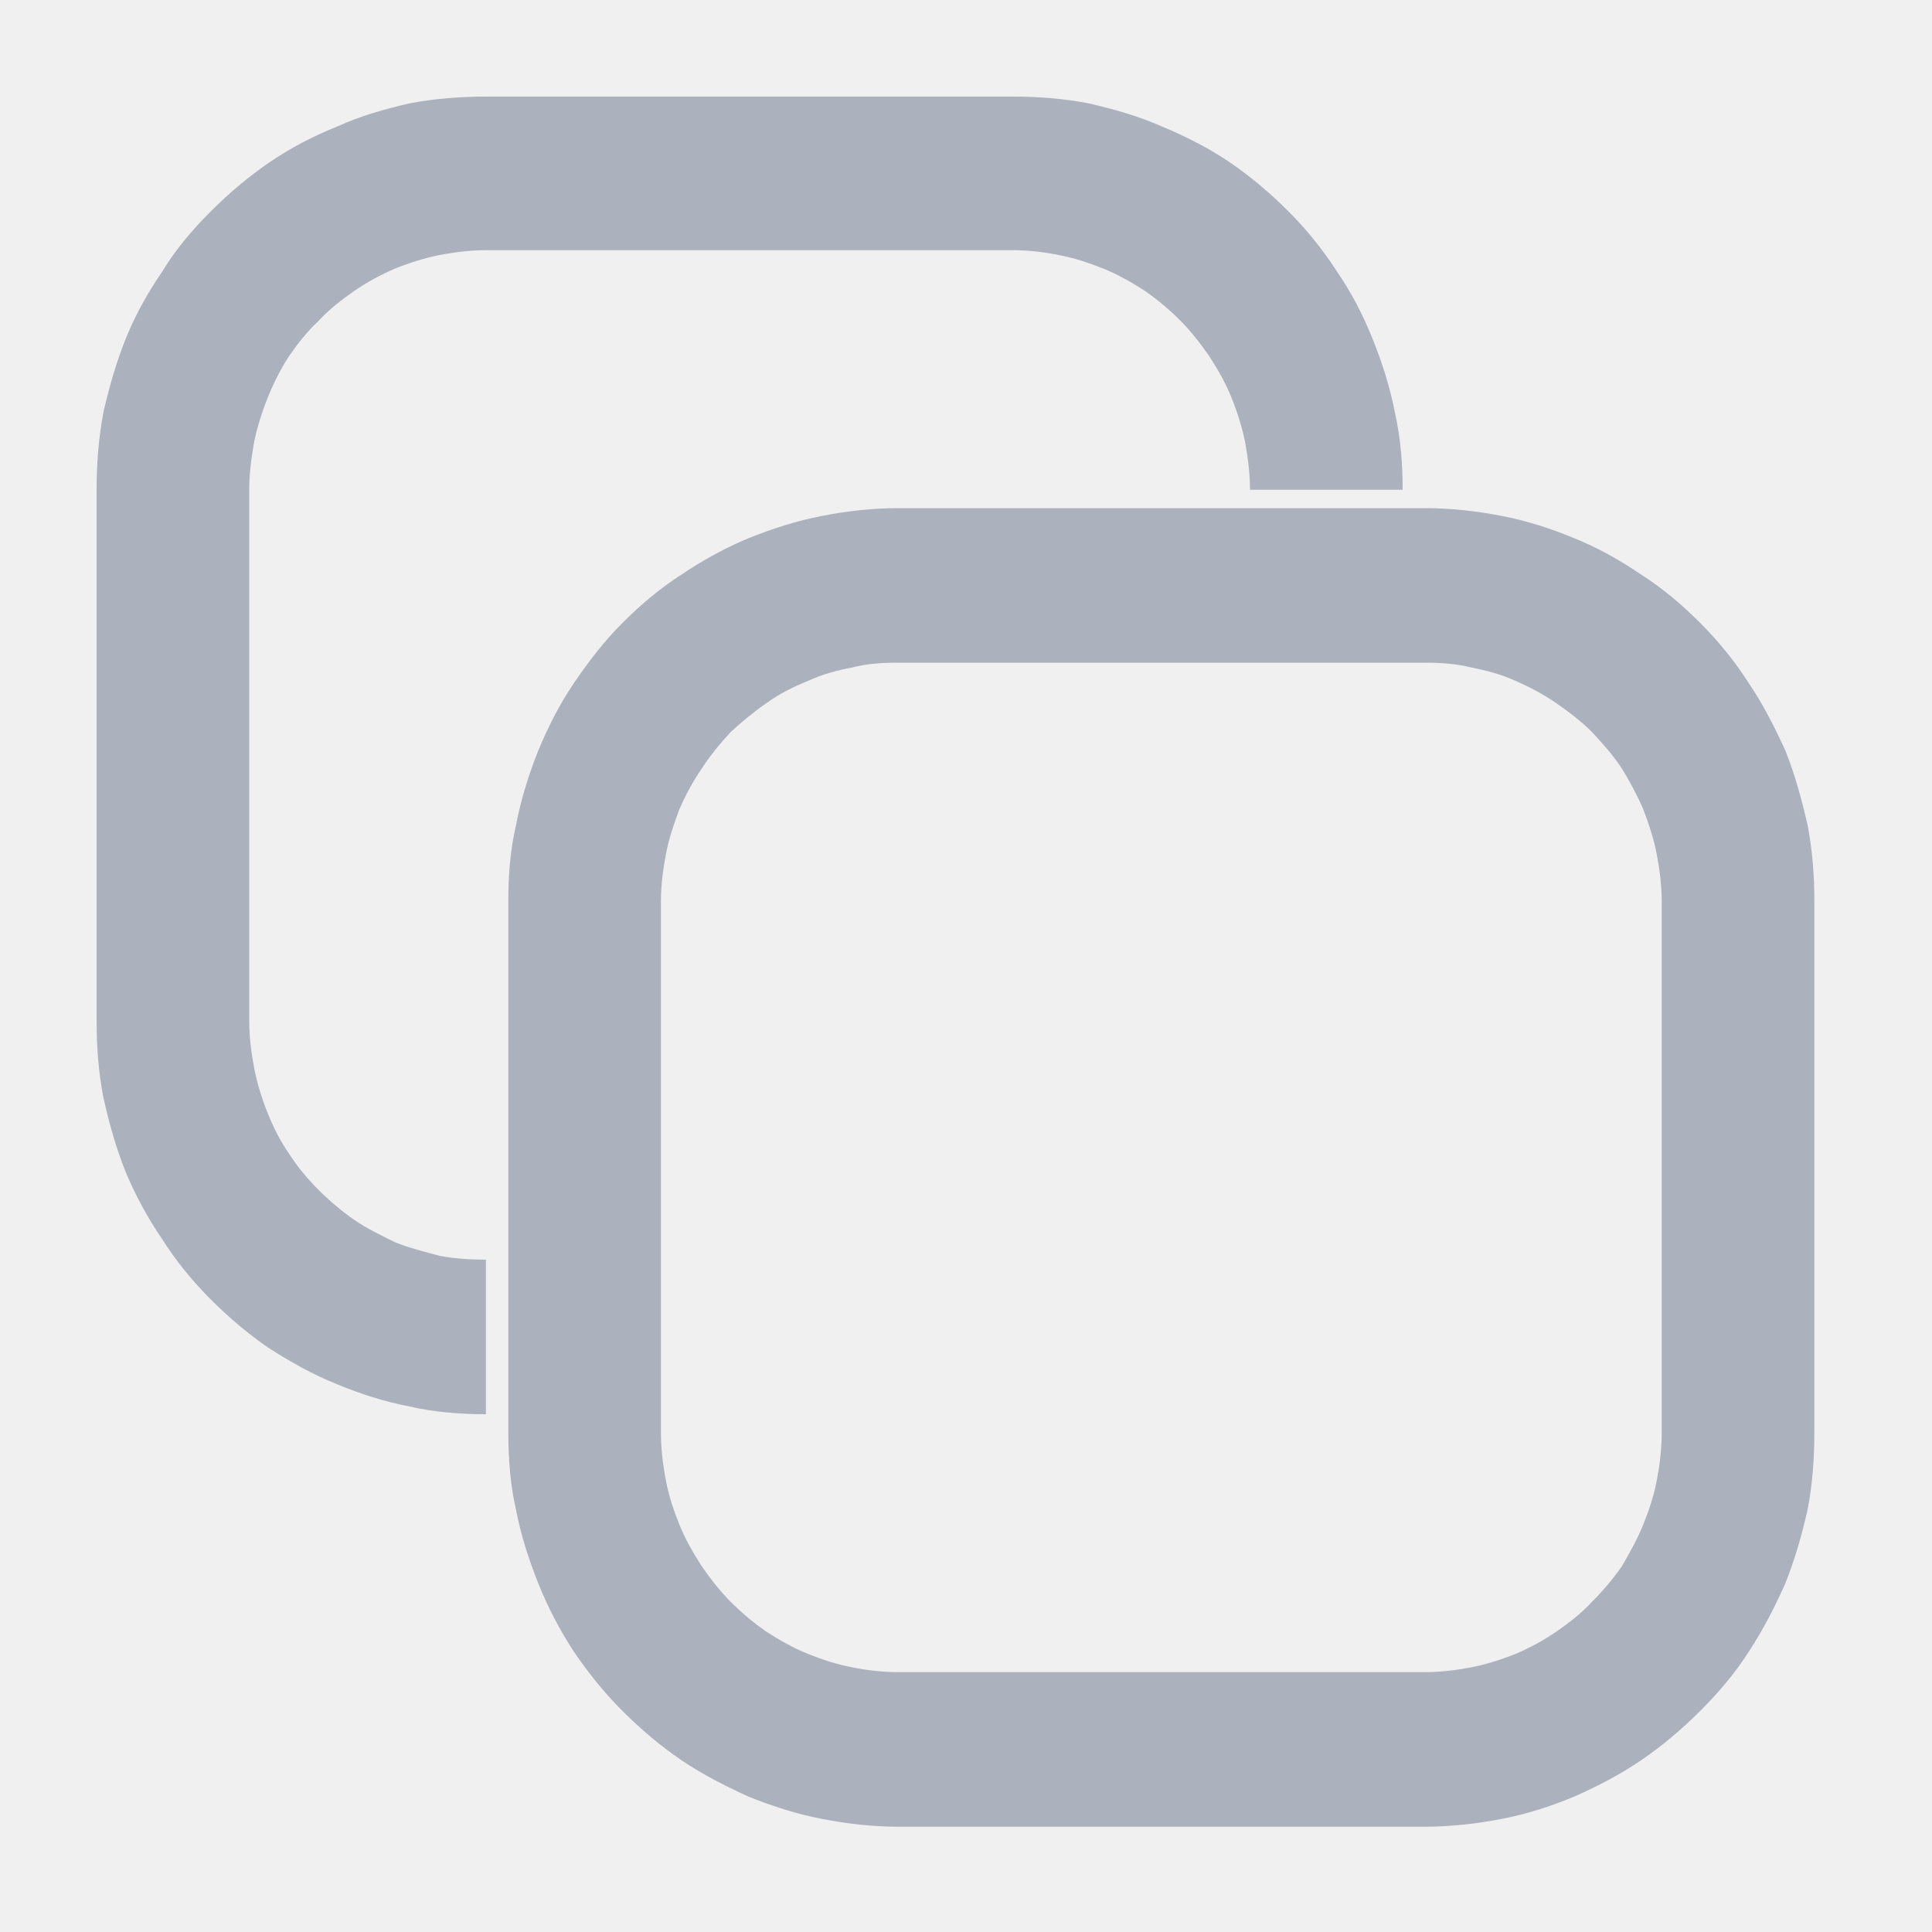
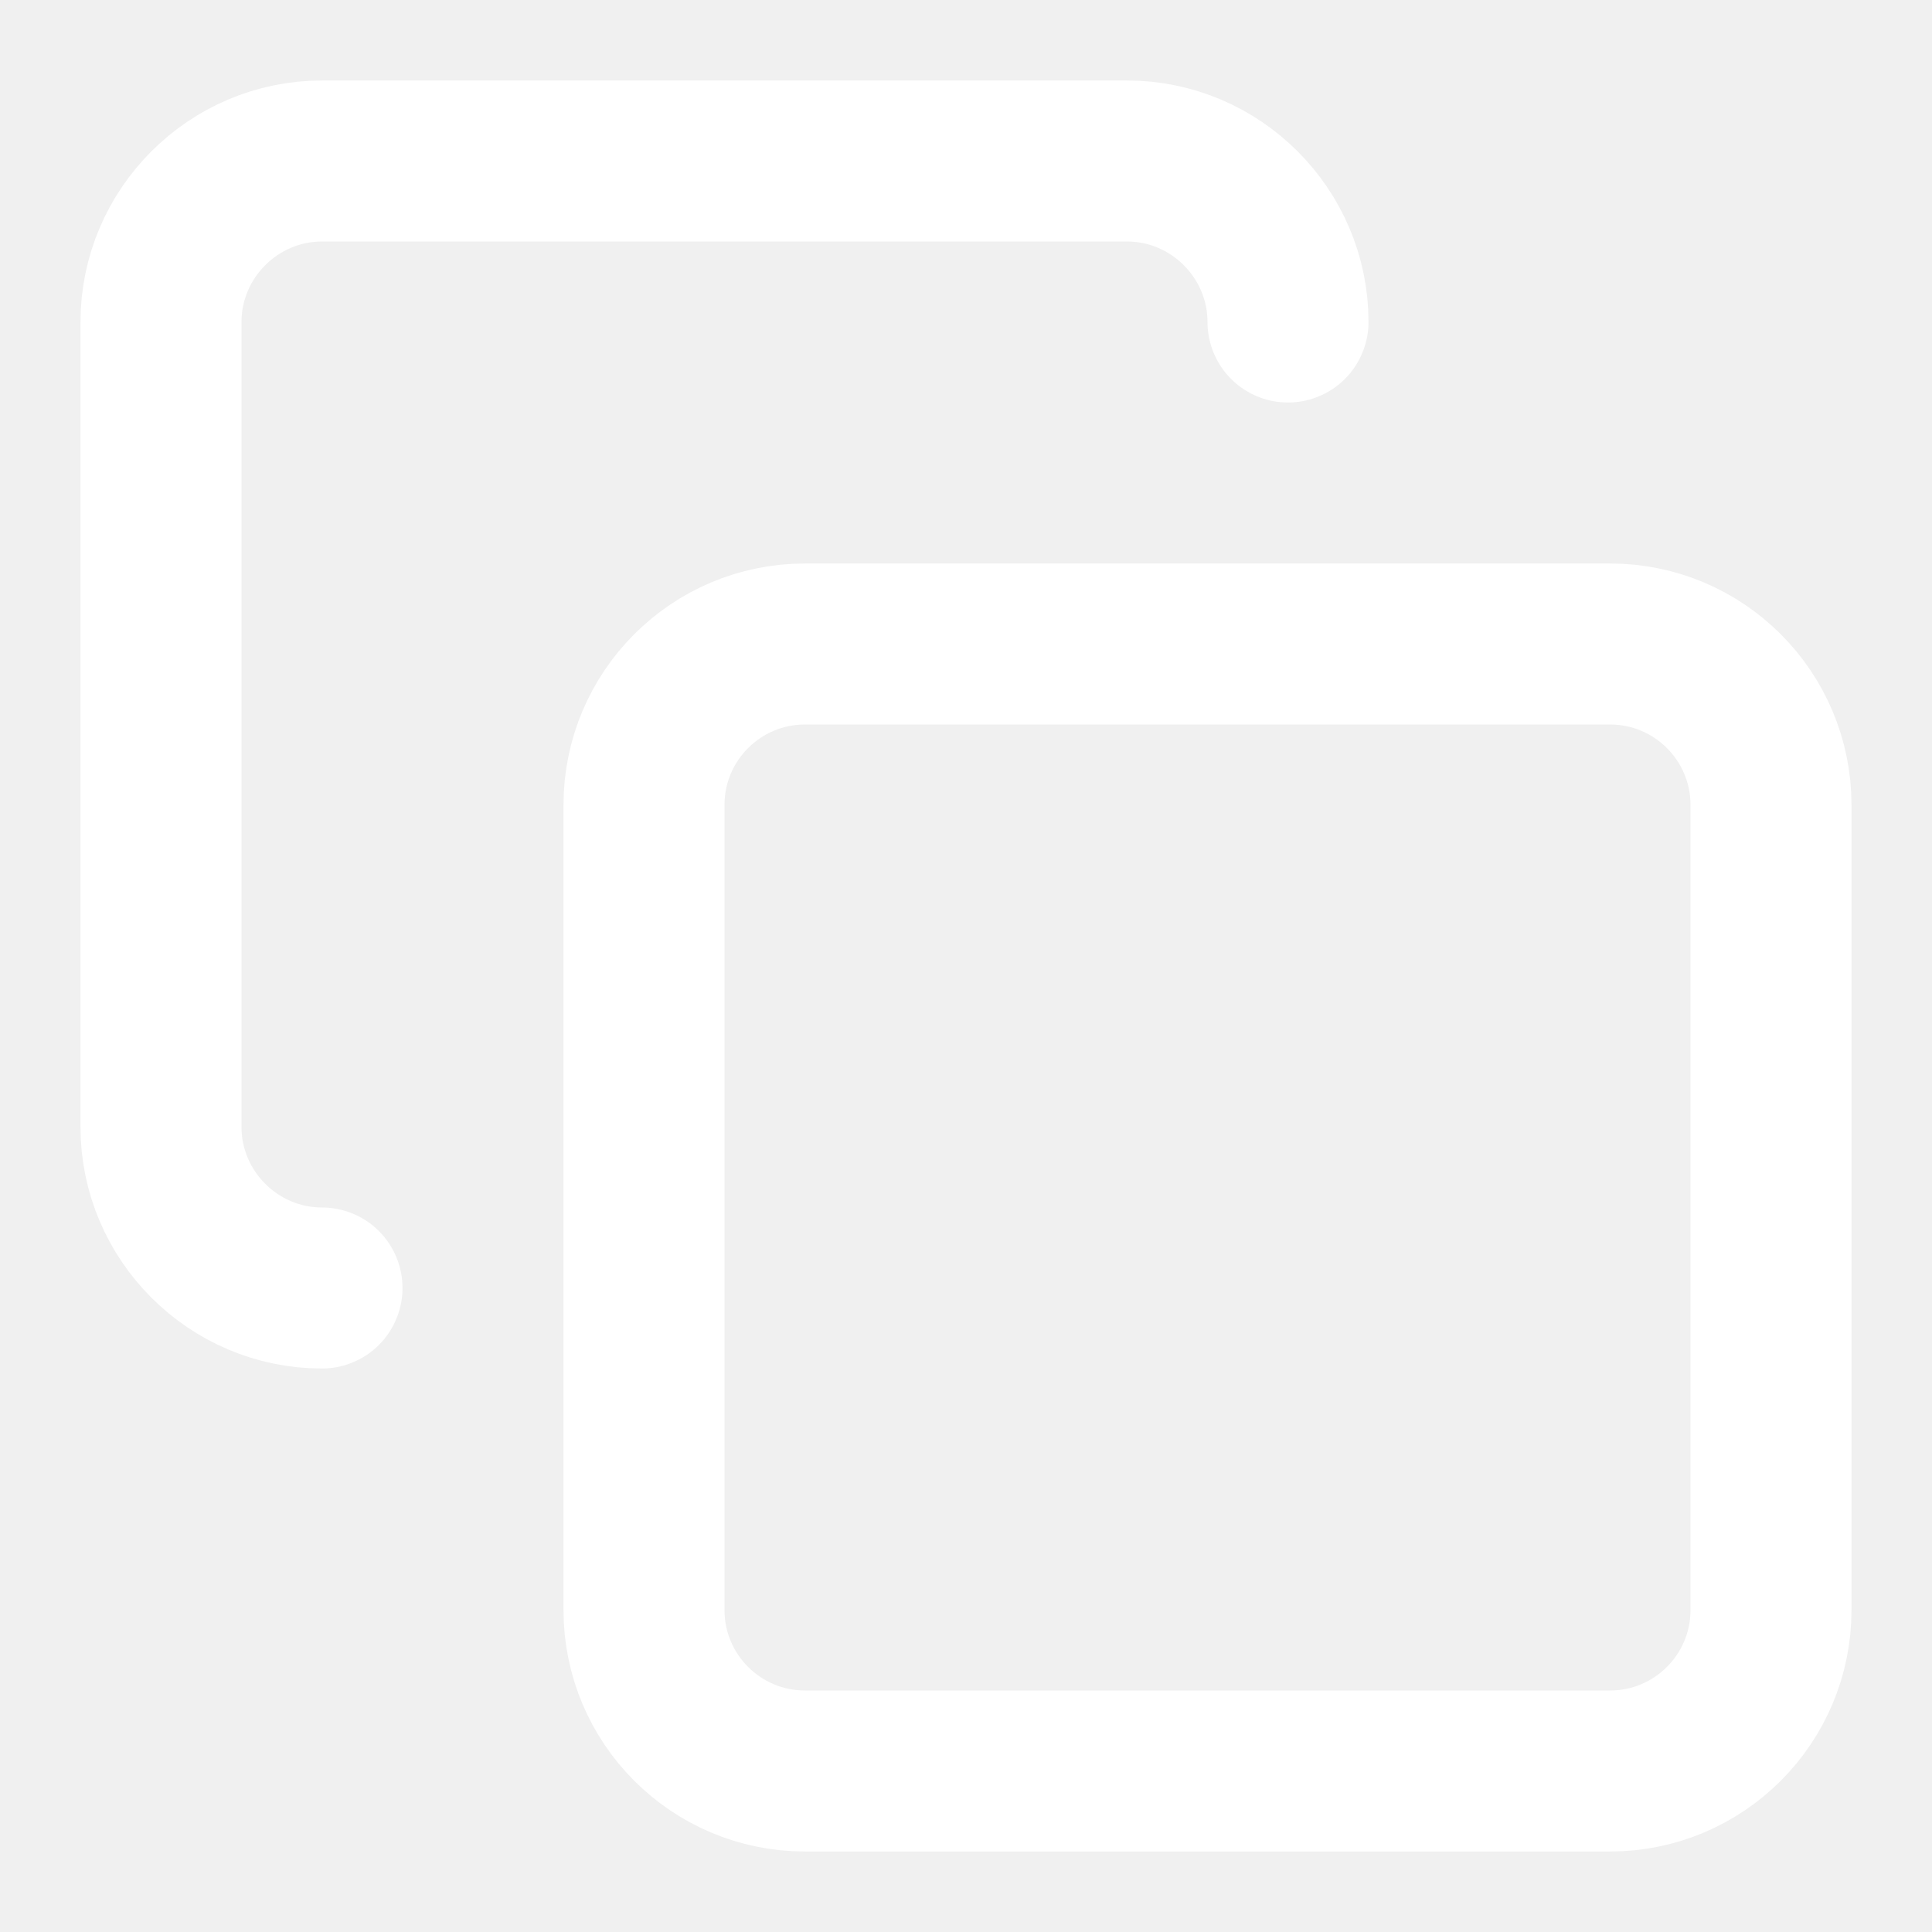
- <svg xmlns="http://www.w3.org/2000/svg" width="20" height="20" viewBox="0 0 20 20" fill="none">
-   <g clip-path="url(#clip0_4047_244)">
-     <mask id="mask0_4047_244" style="mask-type:luminance" maskUnits="userSpaceOnUse" x="0" y="0" width="20" height="20">
-       <path d="M20 0H0V20H20V0Z" fill="white" />
-     </mask>
-     <g mask="url(#mask0_4047_244)">
-       <mask id="mask1_4047_244" style="mask-type:luminance" maskUnits="userSpaceOnUse" x="1" y="1" width="18" height="18">
-         <path d="M18.053 1H1V18.052H18.053V1Z" fill="white" />
-       </mask>
-       <g mask="url(#mask1_4047_244)">
-         <path fill-rule="evenodd" clip-rule="evenodd" d="M5.03 14.64C4.77 14.64 4.5 14.62 4.24 14.56C3.98 14.51 3.73 14.43 3.49 14.33C3.24 14.23 3.01 14.1 2.79 13.96C2.57 13.81 2.37 13.64 2.18 13.45C1.99 13.26 1.82 13.05 1.68 12.83C1.53 12.61 1.4 12.37 1.3 12.13C1.2 11.88 1.13 11.63 1.07 11.36C1.02 11.1 1 10.84 1 10.57V5.07C1 4.8 1.02 4.54 1.07 4.27C1.13 4.01 1.2 3.76 1.3 3.51C1.4 3.26 1.53 3.03 1.68 2.81C1.82 2.58 1.99 2.38 2.18 2.19C2.37 2 2.57 1.83 2.79 1.68C3.01 1.53 3.24 1.41 3.49 1.31C3.73 1.2 3.98 1.13 4.24 1.07C4.5 1.02 4.77 1 5.03 1H10.49C10.75 1 11.01 1.02 11.27 1.07C11.53 1.13 11.78 1.2 12.03 1.31C12.27 1.41 12.51 1.53 12.73 1.68C12.95 1.83 13.15 2 13.34 2.19C13.53 2.38 13.69 2.58 13.84 2.81C13.99 3.03 14.11 3.26 14.21 3.51C14.31 3.76 14.39 4.01 14.44 4.27C14.5 4.54 14.52 4.8 14.52 5.07H12.94C12.94 4.91 12.92 4.75 12.89 4.58C12.86 4.43 12.81 4.27 12.75 4.12C12.69 3.97 12.61 3.83 12.52 3.69C12.43 3.56 12.33 3.43 12.22 3.32C12.1 3.2 11.98 3.1 11.85 3.01C11.71 2.92 11.57 2.84 11.42 2.78C11.27 2.72 11.12 2.67 10.96 2.64C10.81 2.61 10.65 2.59 10.49 2.59H5.03C4.87 2.59 4.71 2.61 4.55 2.64C4.4 2.67 4.24 2.72 4.09 2.78C3.95 2.84 3.8 2.92 3.67 3.01C3.54 3.1 3.41 3.2 3.3 3.32C3.18 3.43 3.08 3.56 2.99 3.69C2.9 3.83 2.83 3.97 2.77 4.12C2.71 4.27 2.66 4.43 2.63 4.58C2.6 4.75 2.58 4.91 2.58 5.07V10.57C2.58 10.73 2.6 10.89 2.63 11.05C2.66 11.21 2.71 11.37 2.77 11.52C2.83 11.67 2.9 11.81 2.99 11.94C3.08 12.08 3.18 12.2 3.3 12.32C3.41 12.43 3.54 12.54 3.67 12.63C3.8 12.72 3.95 12.79 4.09 12.86C4.24 12.92 4.4 12.96 4.55 13C4.71 13.03 4.87 13.04 5.03 13.04V14.64Z" fill="#ABB2BD" />
-       </g>
-       <path d="M14.752 18.91H9.302C9.032 18.91 8.772 18.88 8.512 18.83C8.252 18.78 8.002 18.7 7.752 18.6C7.512 18.49 7.272 18.37 7.052 18.22C6.832 18.07 6.632 17.9 6.442 17.71C6.252 17.52 6.092 17.32 5.942 17.1C5.792 16.87 5.672 16.64 5.572 16.39C5.472 16.14 5.392 15.89 5.342 15.63C5.282 15.37 5.262 15.1 5.262 14.83V9.33C5.262 9.06 5.282 8.8 5.342 8.54C5.392 8.28 5.472 8.02 5.572 7.77C5.672 7.53 5.792 7.29 5.942 7.07C6.092 6.85 6.252 6.64 6.442 6.45C6.632 6.26 6.832 6.09 7.052 5.95C7.272 5.8 7.512 5.67 7.752 5.57C8.002 5.47 8.252 5.39 8.512 5.34C8.772 5.29 9.032 5.26 9.302 5.26H14.752C15.012 5.26 15.282 5.29 15.542 5.34C15.802 5.39 16.052 5.47 16.292 5.57C16.542 5.67 16.772 5.8 16.992 5.95C17.212 6.09 17.412 6.26 17.602 6.45C17.792 6.64 17.962 6.85 18.102 7.07C18.252 7.29 18.372 7.53 18.482 7.77C18.582 8.02 18.652 8.28 18.712 8.54C18.762 8.8 18.782 9.06 18.782 9.33V14.83C18.782 15.1 18.762 15.37 18.712 15.63C18.652 15.89 18.582 16.14 18.482 16.39C18.372 16.64 18.252 16.87 18.102 17.1C17.962 17.32 17.792 17.52 17.602 17.71C17.412 17.9 17.212 18.07 16.992 18.22C16.772 18.37 16.542 18.49 16.292 18.6C16.052 18.7 15.802 18.78 15.542 18.83C15.282 18.88 15.012 18.91 14.752 18.91ZM9.302 6.86C9.132 6.86 8.972 6.87 8.822 6.91C8.662 6.94 8.512 6.98 8.362 7.05C8.212 7.11 8.072 7.18 7.932 7.28C7.802 7.37 7.682 7.47 7.562 7.58C7.452 7.7 7.352 7.82 7.262 7.96C7.172 8.09 7.092 8.24 7.032 8.38C6.972 8.54 6.922 8.69 6.892 8.85C6.862 9.01 6.842 9.17 6.842 9.33V14.83C6.842 15 6.862 15.16 6.892 15.32C6.922 15.48 6.972 15.63 7.032 15.78C7.092 15.93 7.172 16.07 7.262 16.21C7.352 16.34 7.452 16.47 7.562 16.58C7.682 16.7 7.802 16.8 7.932 16.89C8.072 16.98 8.212 17.06 8.362 17.12C8.512 17.18 8.662 17.23 8.822 17.26C8.972 17.29 9.132 17.31 9.302 17.31H14.752C14.912 17.31 15.072 17.29 15.232 17.26C15.382 17.23 15.542 17.18 15.692 17.12C15.832 17.06 15.982 16.98 16.112 16.89C16.242 16.8 16.372 16.7 16.482 16.58C16.592 16.47 16.702 16.34 16.792 16.21C16.872 16.07 16.952 15.93 17.012 15.78C17.072 15.63 17.122 15.48 17.152 15.32C17.182 15.16 17.202 15 17.202 14.83V9.33C17.202 9.17 17.182 9.01 17.152 8.85C17.122 8.69 17.072 8.54 17.012 8.38C16.952 8.24 16.872 8.09 16.792 7.96C16.702 7.82 16.592 7.7 16.482 7.58C16.372 7.47 16.242 7.37 16.112 7.28C15.982 7.19 15.832 7.11 15.692 7.05C15.542 6.98 15.382 6.94 15.232 6.91C15.072 6.87 14.912 6.86 14.752 6.86H9.302Z" fill="#ABB2BD" />
-     </g>
-   </g>
-   <defs>
-     <clipPath id="clip0_4047_244">
-       <rect width="20" height="20" fill="white" />
-     </clipPath>
-   </defs>
+ <svg xmlns="http://www.w3.org/2000/svg" width="24" height="24" viewBox="0 0 24 24" fill="none" stroke="white" stroke-width="2" stroke-linecap="round" stroke-linejoin="round" class="lucide lucide-copy-icon lucide-copy">
+   <rect width="14" height="14" x="8" y="8" rx="2" ry="2" />
+   <path d="M4 16c-1.1 0-2-.9-2-2V4c0-1.1.9-2 2-2h10c1.1 0 2 .9 2 2" />
</svg>
